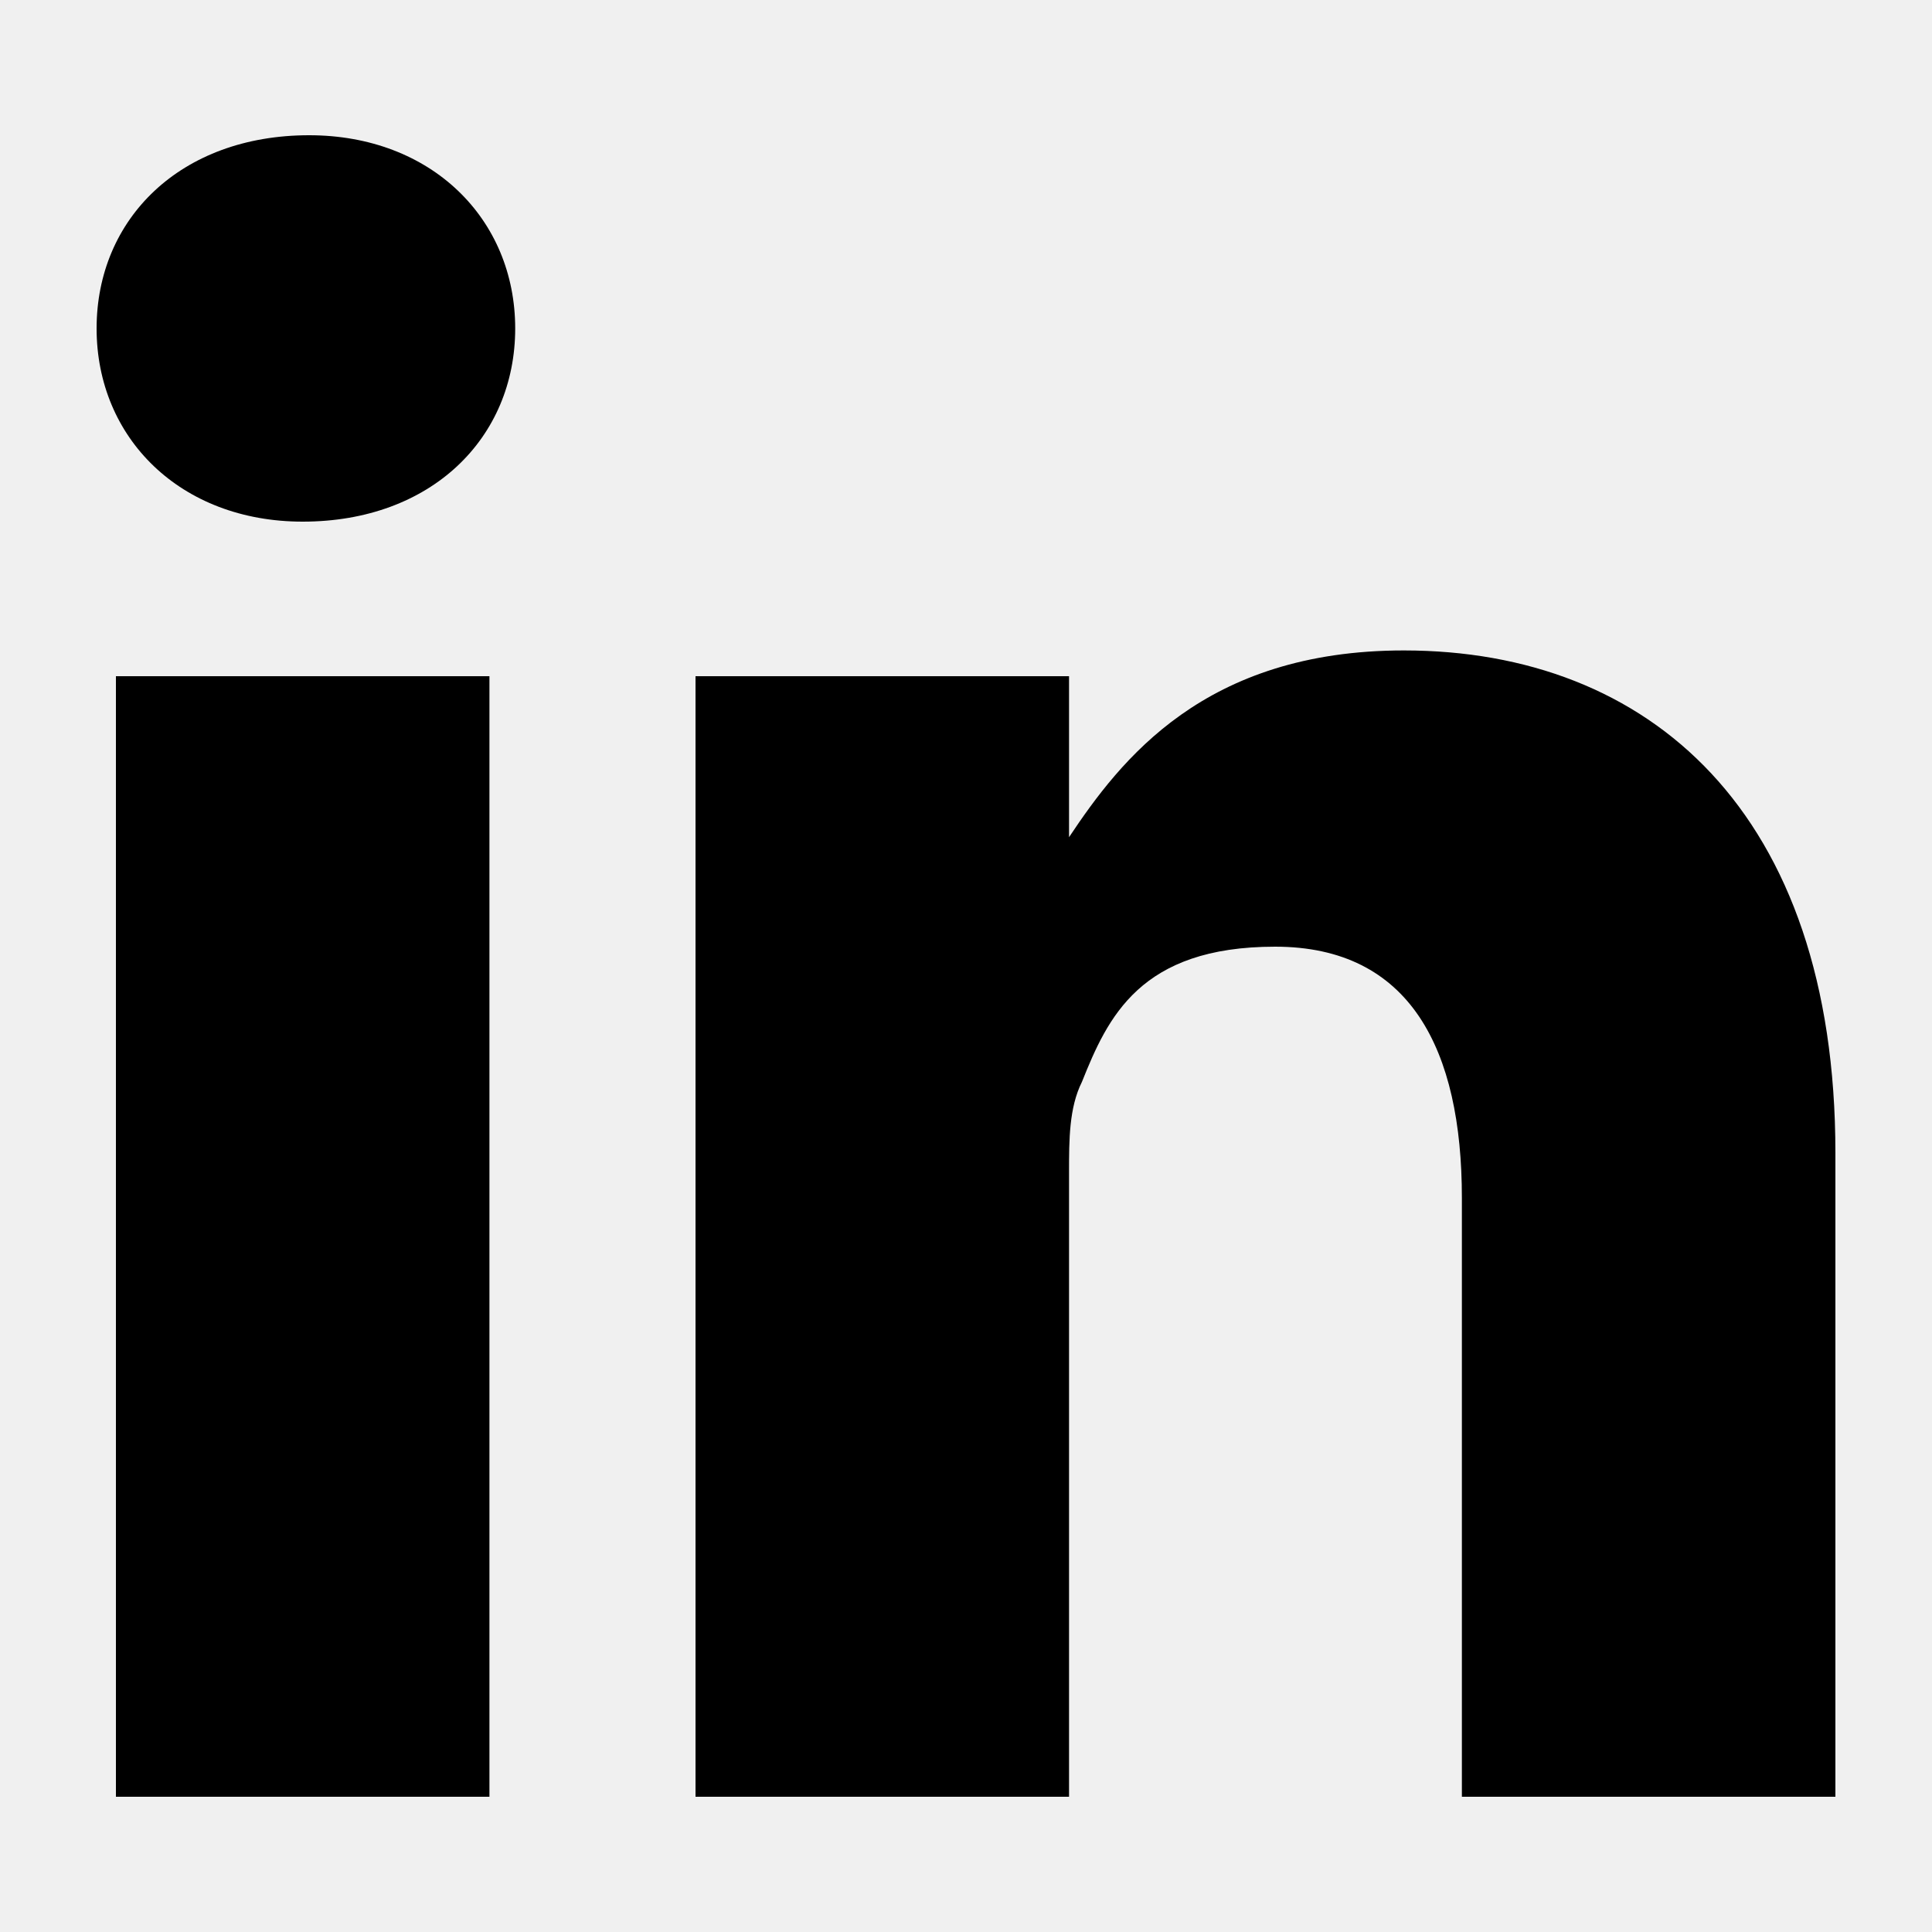
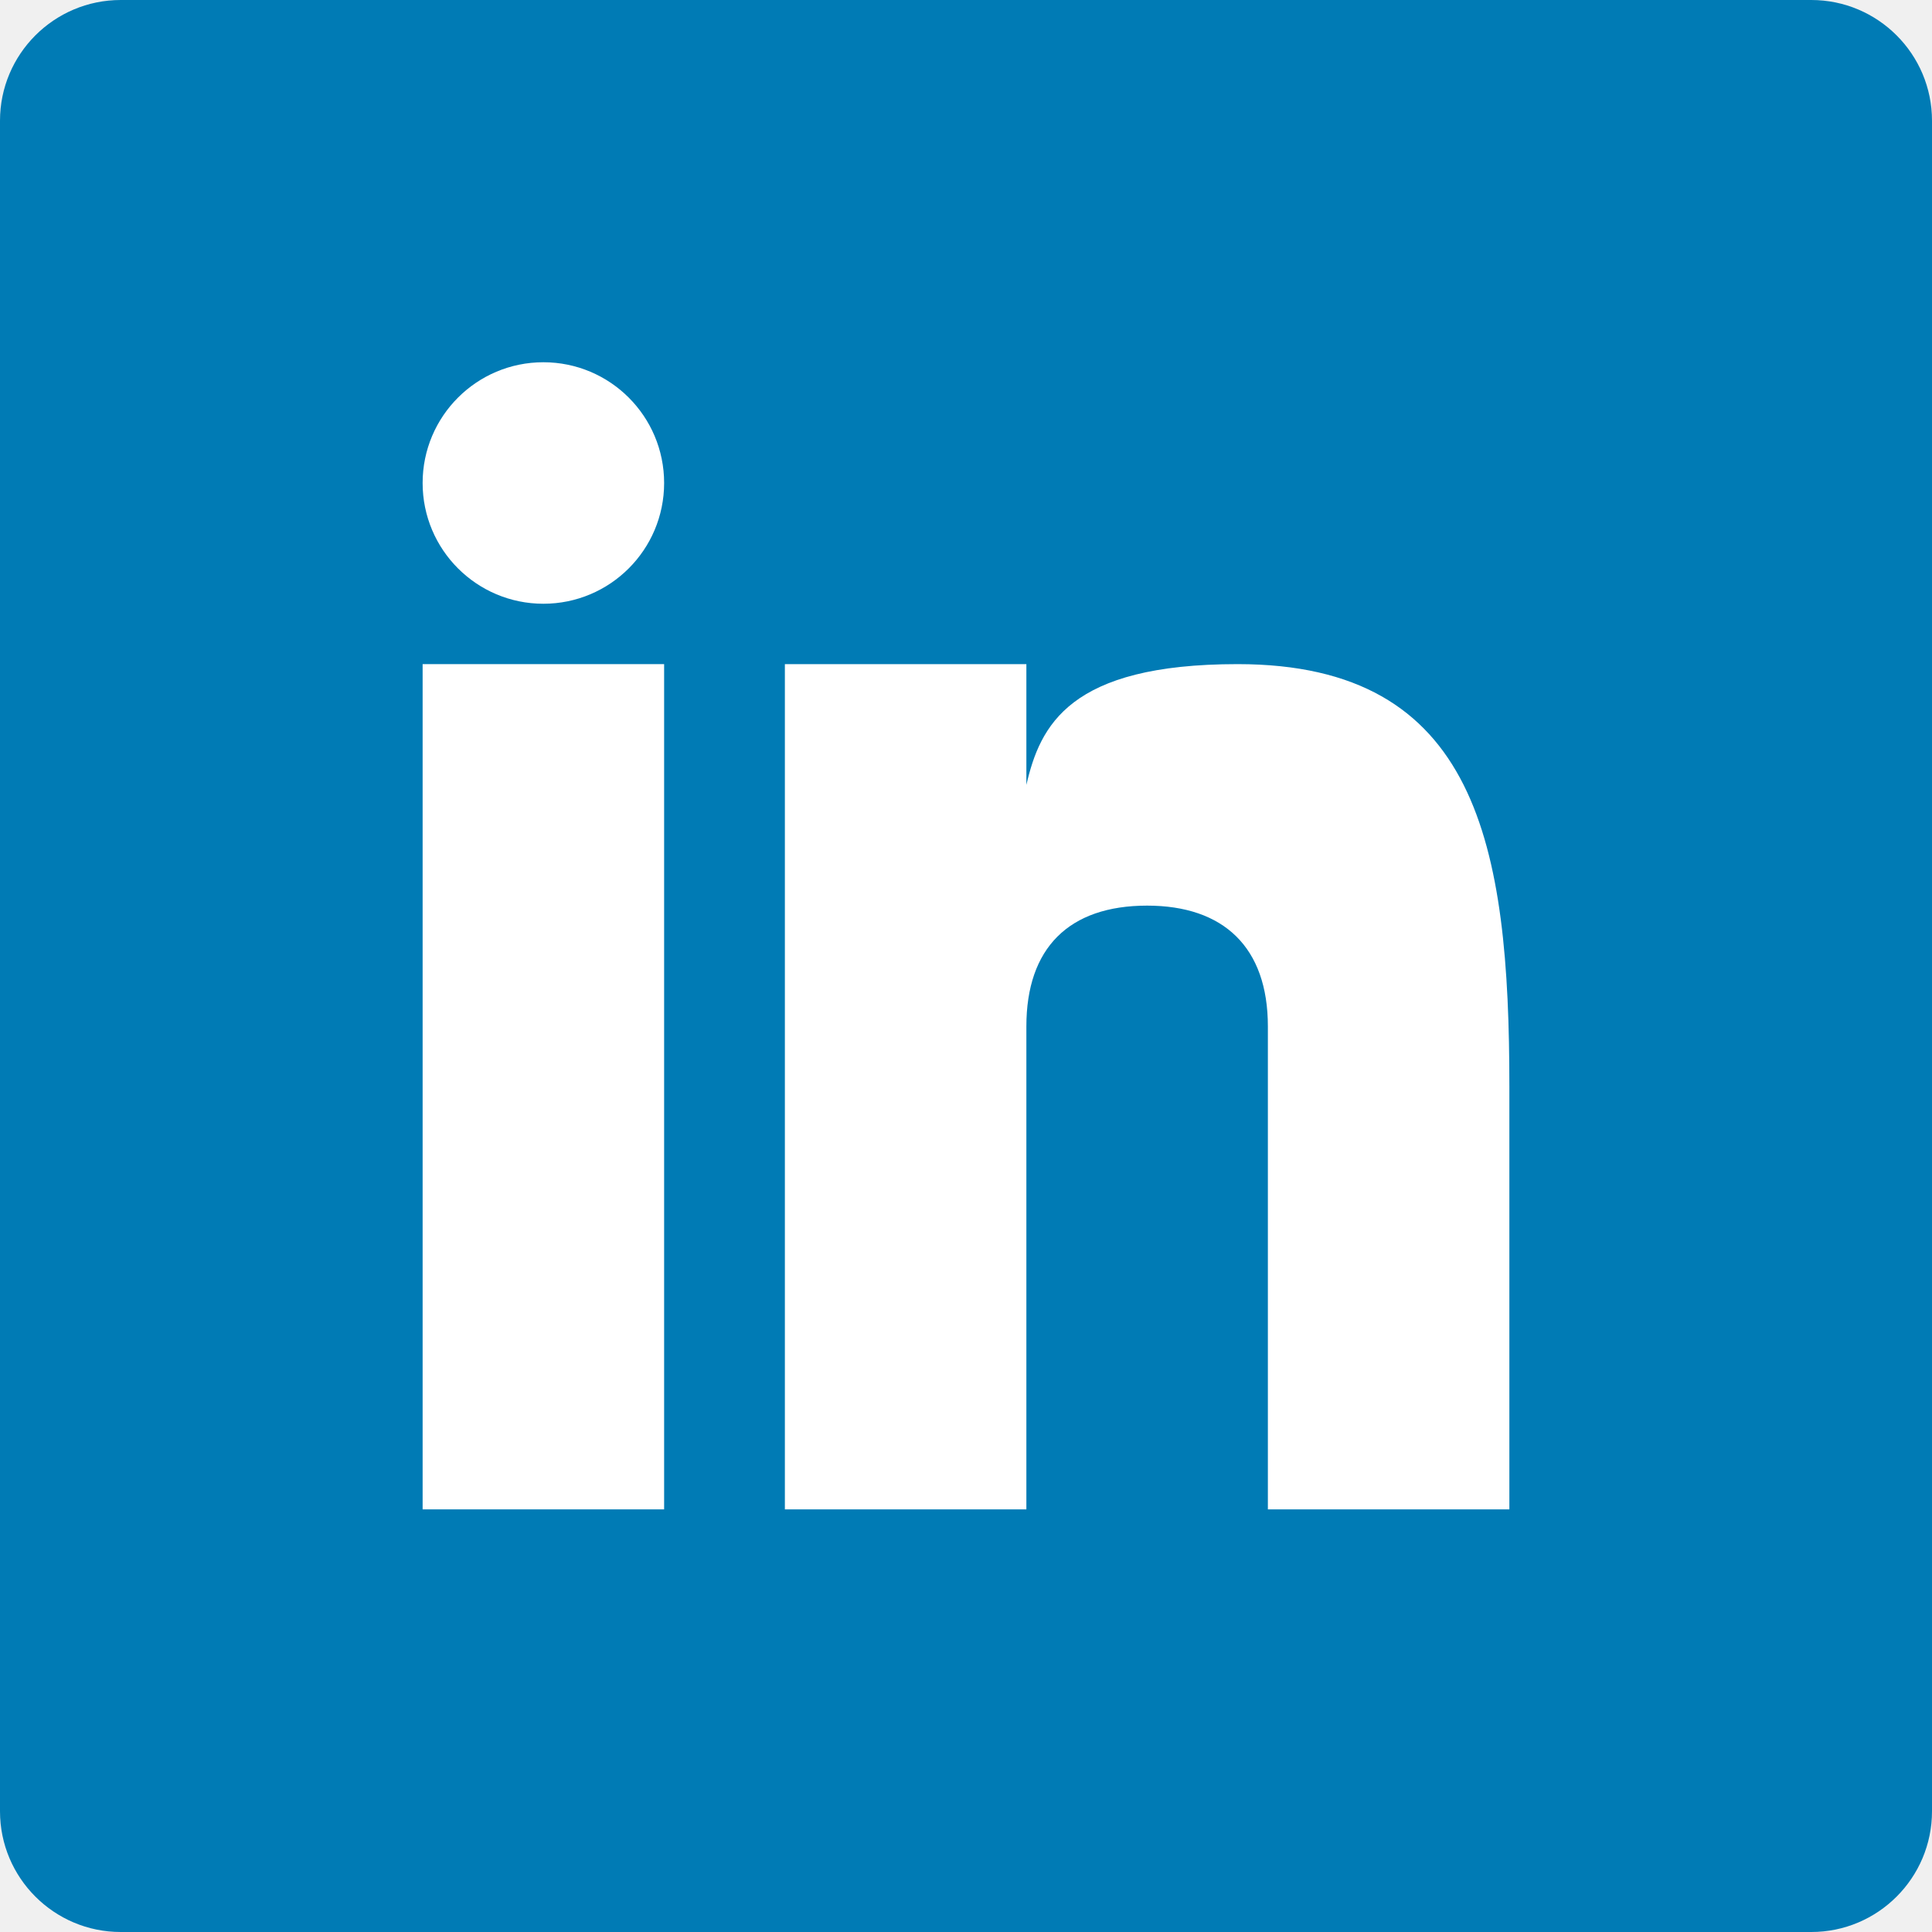
- <svg xmlns="http://www.w3.org/2000/svg" id="a" width="10.6mm" height="10.6mm" viewBox="0 0 30 30">
-   <path d="M28.5,17.9v10h-5.8v-9.3c0-2.3-.8-3.9-2.9-3.9s-2.6,1.1-3,2.1c-.2,.4-.2,.9-.2,1.4v9.7h-5.8s0-15.8,0-17.4h5.8v2.5s0,0,0,0h0c.8-1.2,2.1-2.9,5.2-2.9,3.8,0,6.7,2.5,6.7,7.8M4.8,2.1c-2,0-3.3,1.3-3.3,3s1.3,3,3.2,3h0c2,0,3.3-1.3,3.3-3,0-1.7-1.3-3-3.2-3M1.8,27.9H7.6V10.5H1.8V27.9Z" />
+ <svg xmlns="http://www.w3.org/2000/svg" enable-background="new 0 0 32 32" height="30px" id="Layer_1" version="1.0" viewBox="0 0 32 32" width="30px" xml:space="preserve">
+   <g>
+     <path d="M32,30c0,1.104-0.896,2-2,2H2c-1.104,0-2-0.896-2-2V2c0-1.104,0.896-2,2-2h28c1.104,0,2,0.896,2,2V30z" fill="#007BB5" />
+     <g>
+       <rect fill="#FFFFFF" height="14" width="4" x="7" y="11" />
+       <path d="M20.499,11c-2.791,0-3.271,1.018-3.499,2v-2h-4v14h4v-8c0-1.297,0.703-2,2-2c1.266,0,2,0.688,2,2v8h4v-7    C25,14,24.479,11,20.499,11z" fill="#FFFFFF" />
+       <circle cx="9" cy="8" fill="#FFFFFF" r="2" />
+     </g>
+   </g>
+   <g />
+   <g />
+   <g />
+   <g />
+   <g />
+   <g />
</svg>
